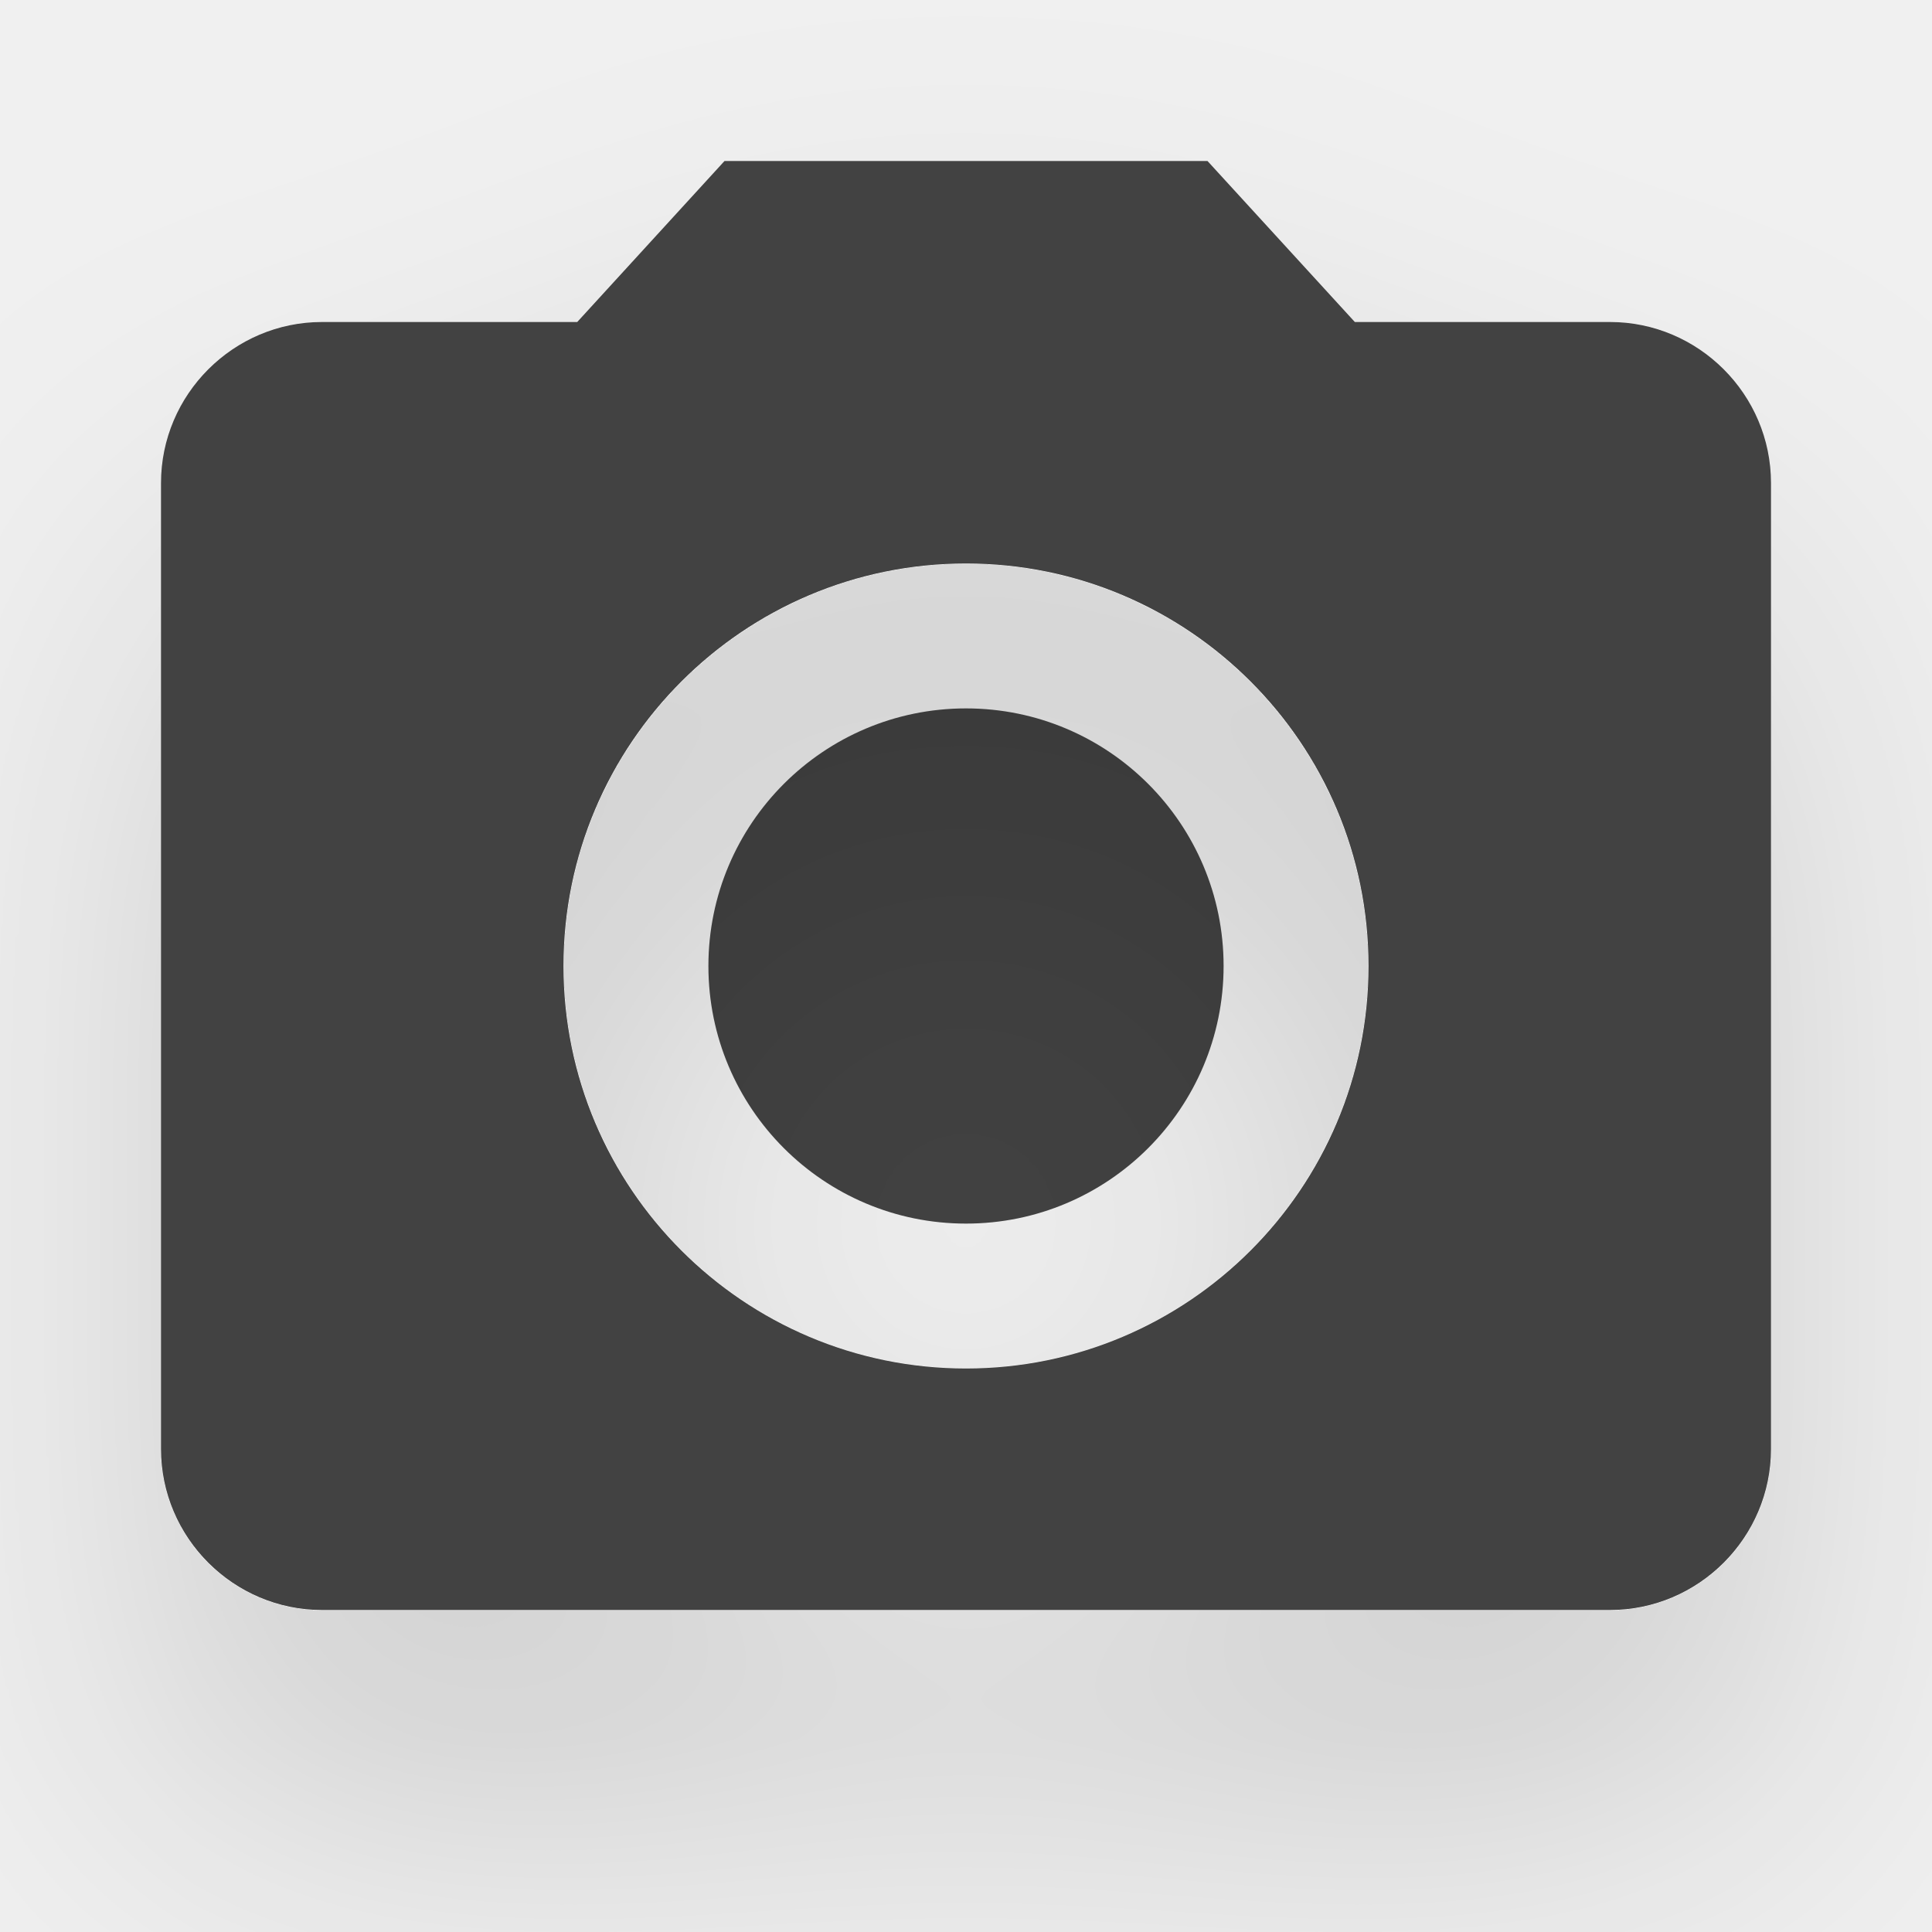
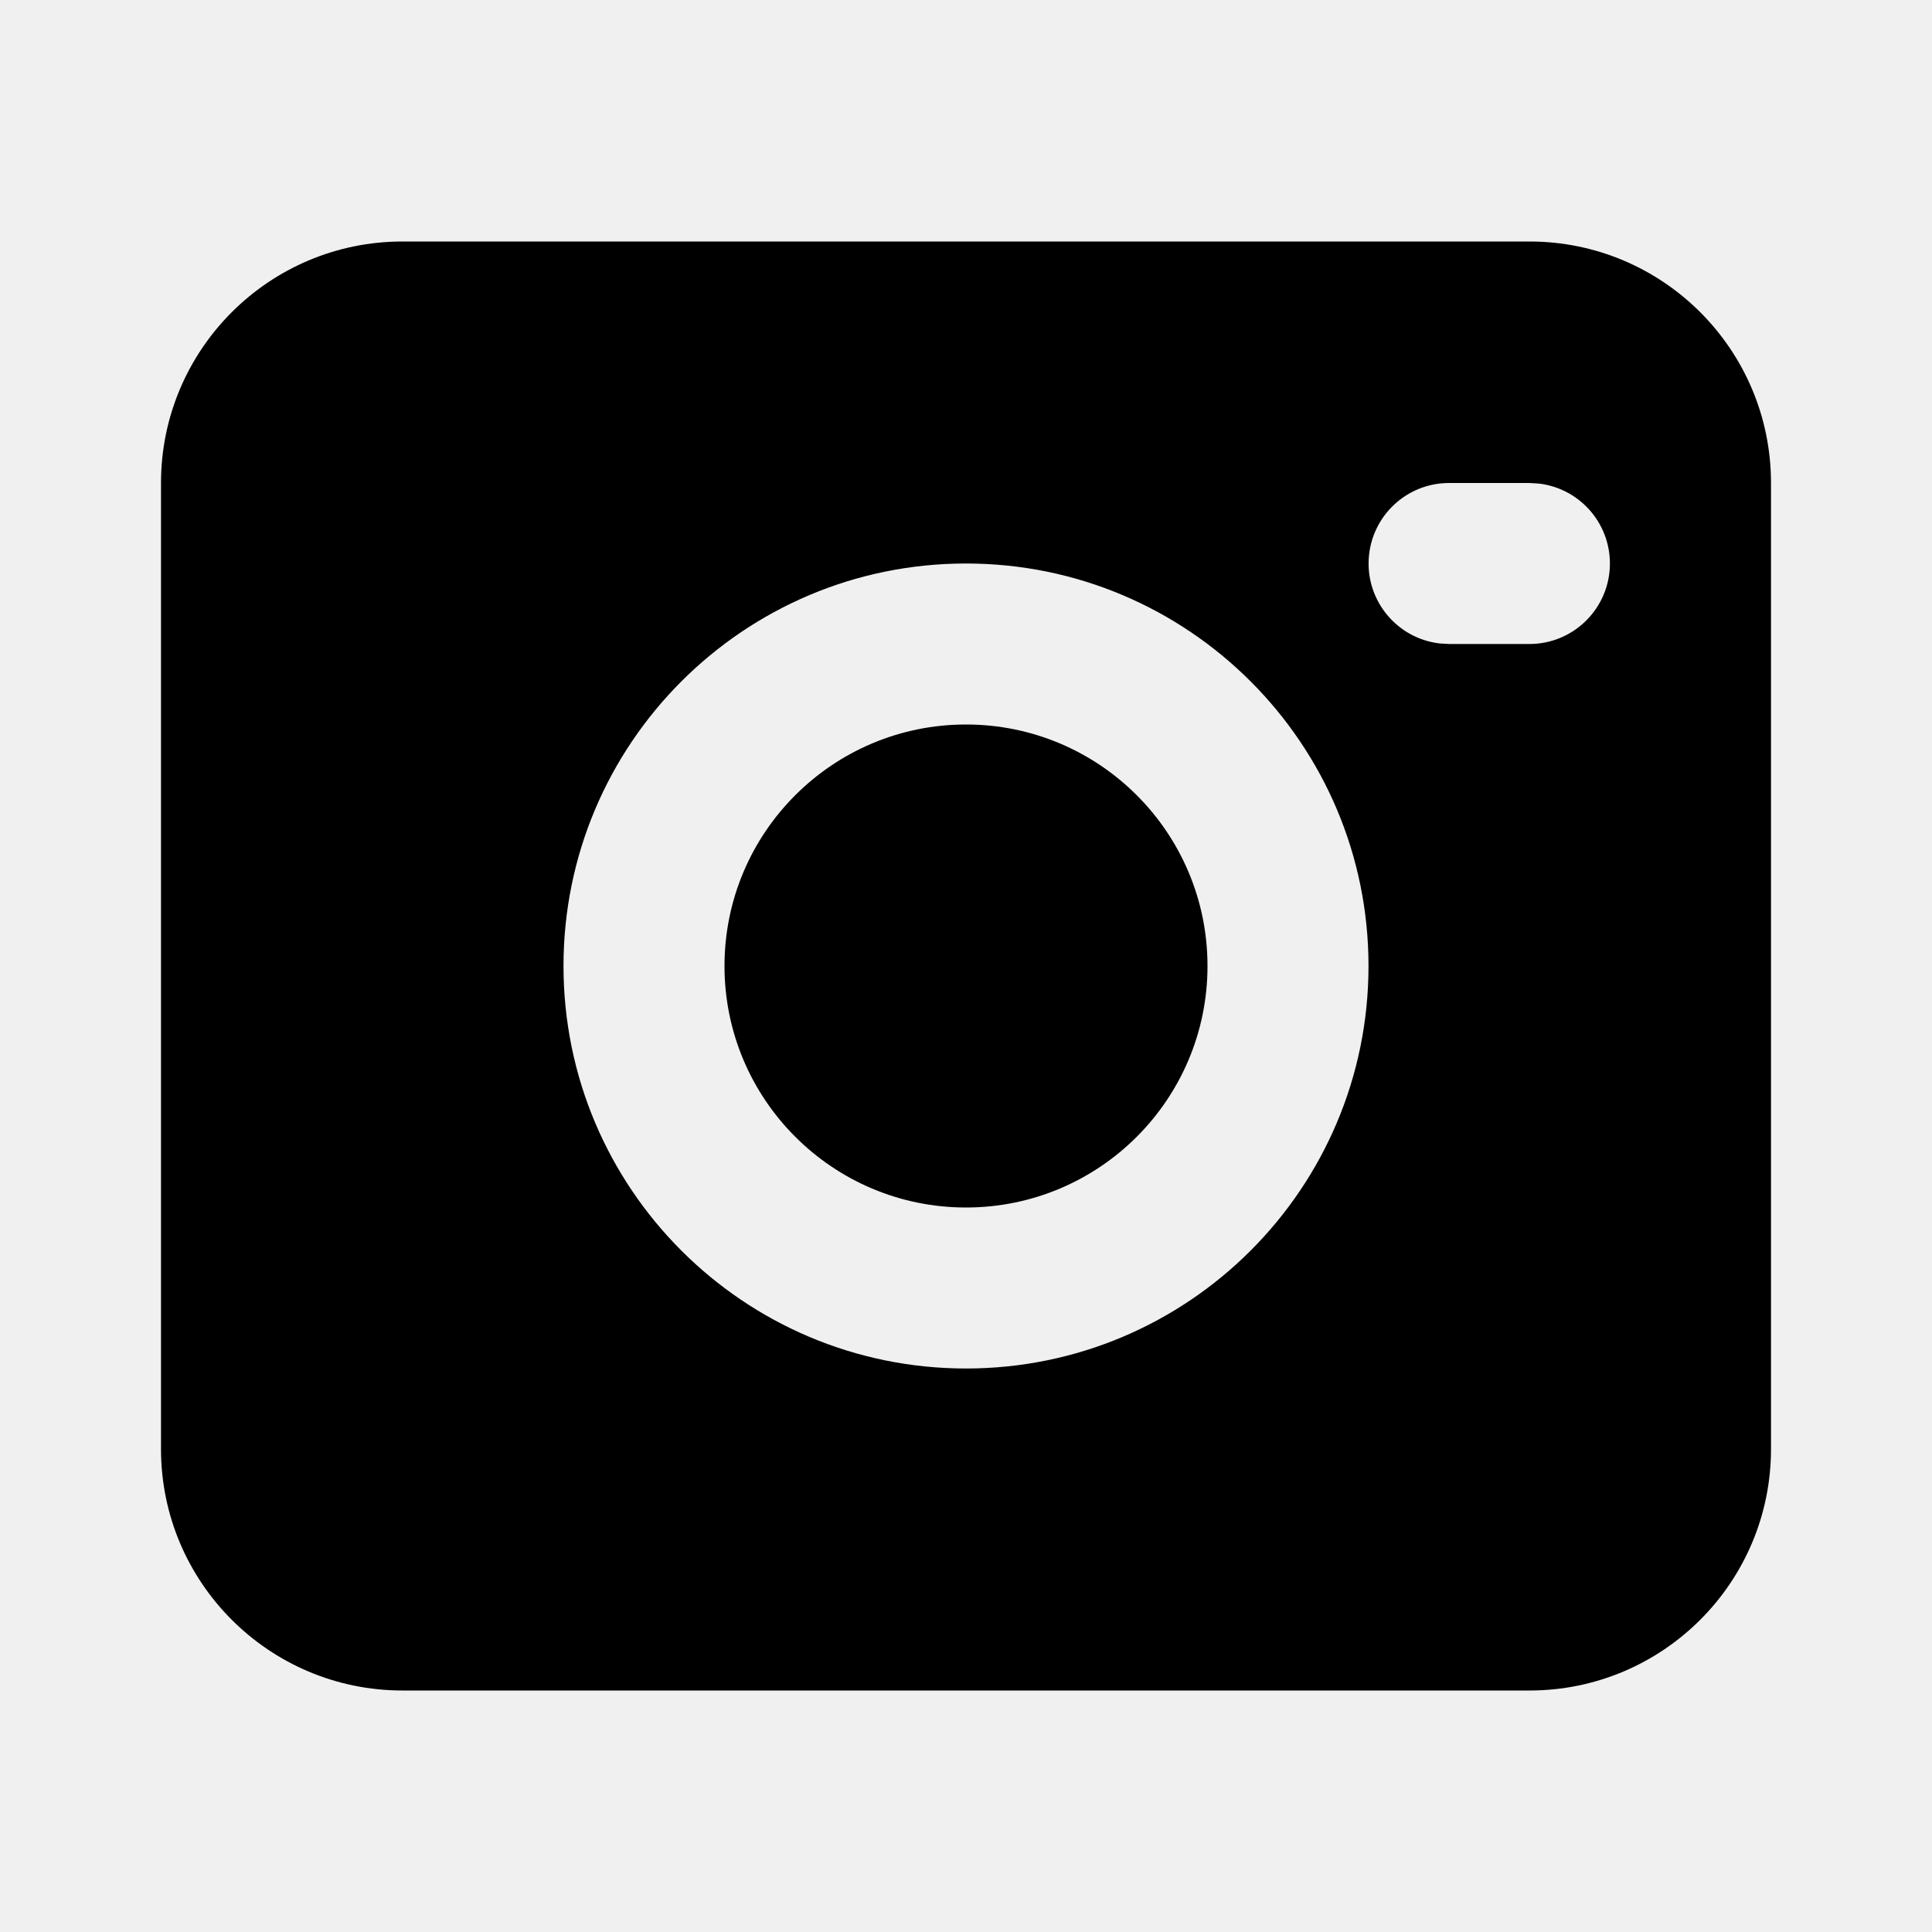
- <svg xmlns="http://www.w3.org/2000/svg" width="30" height="30" viewBox="0 0 30 30" fill="none">
-   <g clip-path="url(#clip0_41_23)">
-     <path d="M15 19C17.209 19 19 17.209 19 15C19 12.791 17.209 11 15 11C12.791 11 11 12.791 11 15C11 17.209 12.791 19 15 19Z" fill="#424242" />
-     <g filter="url(#filter0_d_41_23)">
-       <path d="M11.25 2.5L8.963 5H5C3.625 5 2.5 6.125 2.5 7.5V22.5C2.5 23.875 3.625 25 5 25H25C26.375 25 27.5 23.875 27.5 22.5V7.5C27.5 6.125 26.375 5 25 5H21.038L18.75 2.5H11.25ZM15 21.25C11.55 21.25 8.75 18.45 8.75 15C8.75 11.55 11.55 8.75 15 8.75C18.45 8.75 21.25 11.55 21.25 15C21.25 18.45 18.45 21.25 15 21.25Z" fill="#424242" />
-     </g>
+ <svg xmlns="http://www.w3.org/2000/svg" width="24" height="24" viewBox="0 0 24 24">
+   <g fill="none">
+     <path d="m12.593 23.258l-.011.002l-.071.035l-.02.004l-.014-.004l-.071-.035q-.016-.005-.024.005l-.004.01l-.017.428l.005.02l.01.013l.104.074l.015.004l.012-.004l.104-.074l.012-.016l.004-.017l-.017-.427q-.004-.016-.017-.018m.265-.113l-.013.002l-.185.093l-.01.01l-.003.011l.018.43l.005.012l.008.007l.201.093q.019.005.029-.008l.004-.014l-.034-.614q-.005-.018-.02-.022m-.715.002a.02.02 0 0 0-.027.006l-.006.014l-.034.614q.001.018.017.024l.015-.002l.201-.093l.01-.008l.004-.011l.017-.43l-.003-.012l-.01-.01z" />
+     <path fill="currentColor" d="M19 3a3 3 0 0 1 3 3v12a3 3 0 0 1-3 3H5a3 3 0 0 1-3-3V6a3 3 0 0 1 3-3zm-7 4a5 5 0 1 0 0 10a5 5 0 0 0 0-10m0 2a3 3 0 1 1 0 6a3 3 0 0 1 0-6m7-3h-1a1 1 0 0 0-.117 1.993L18 8h1a1 1 0 0 0 .117-1.993z" />
  </g>
-   <defs>
-     <filter id="filter0_d_41_23" x="-9.5" y="-5.5" width="49" height="46.5" filterUnits="userSpaceOnUse" color-interpolation-filters="sRGB">
-       <feFlood flood-opacity="0" result="BackgroundImageFix" />
-       <feColorMatrix in="SourceAlpha" type="matrix" values="0 0 0 0 0 0 0 0 0 0 0 0 0 0 0 0 0 0 127 0" result="hardAlpha" />
-       <feOffset dy="4" />
-       <feGaussianBlur stdDeviation="6" />
-       <feComposite in2="hardAlpha" operator="out" />
-       <feColorMatrix type="matrix" values="0 0 0 0 0 0 0 0 0 0 0 0 0 0 0 0 0 0 0.15 0" />
-       <feBlend mode="normal" in2="BackgroundImageFix" result="effect1_dropShadow_41_23" />
-       <feBlend mode="normal" in="SourceGraphic" in2="effect1_dropShadow_41_23" result="shape" />
-     </filter>
-     <clipPath id="clip0_41_23">
-       <rect width="30" height="30" fill="white" />
-     </clipPath>
-   </defs>
</svg>
